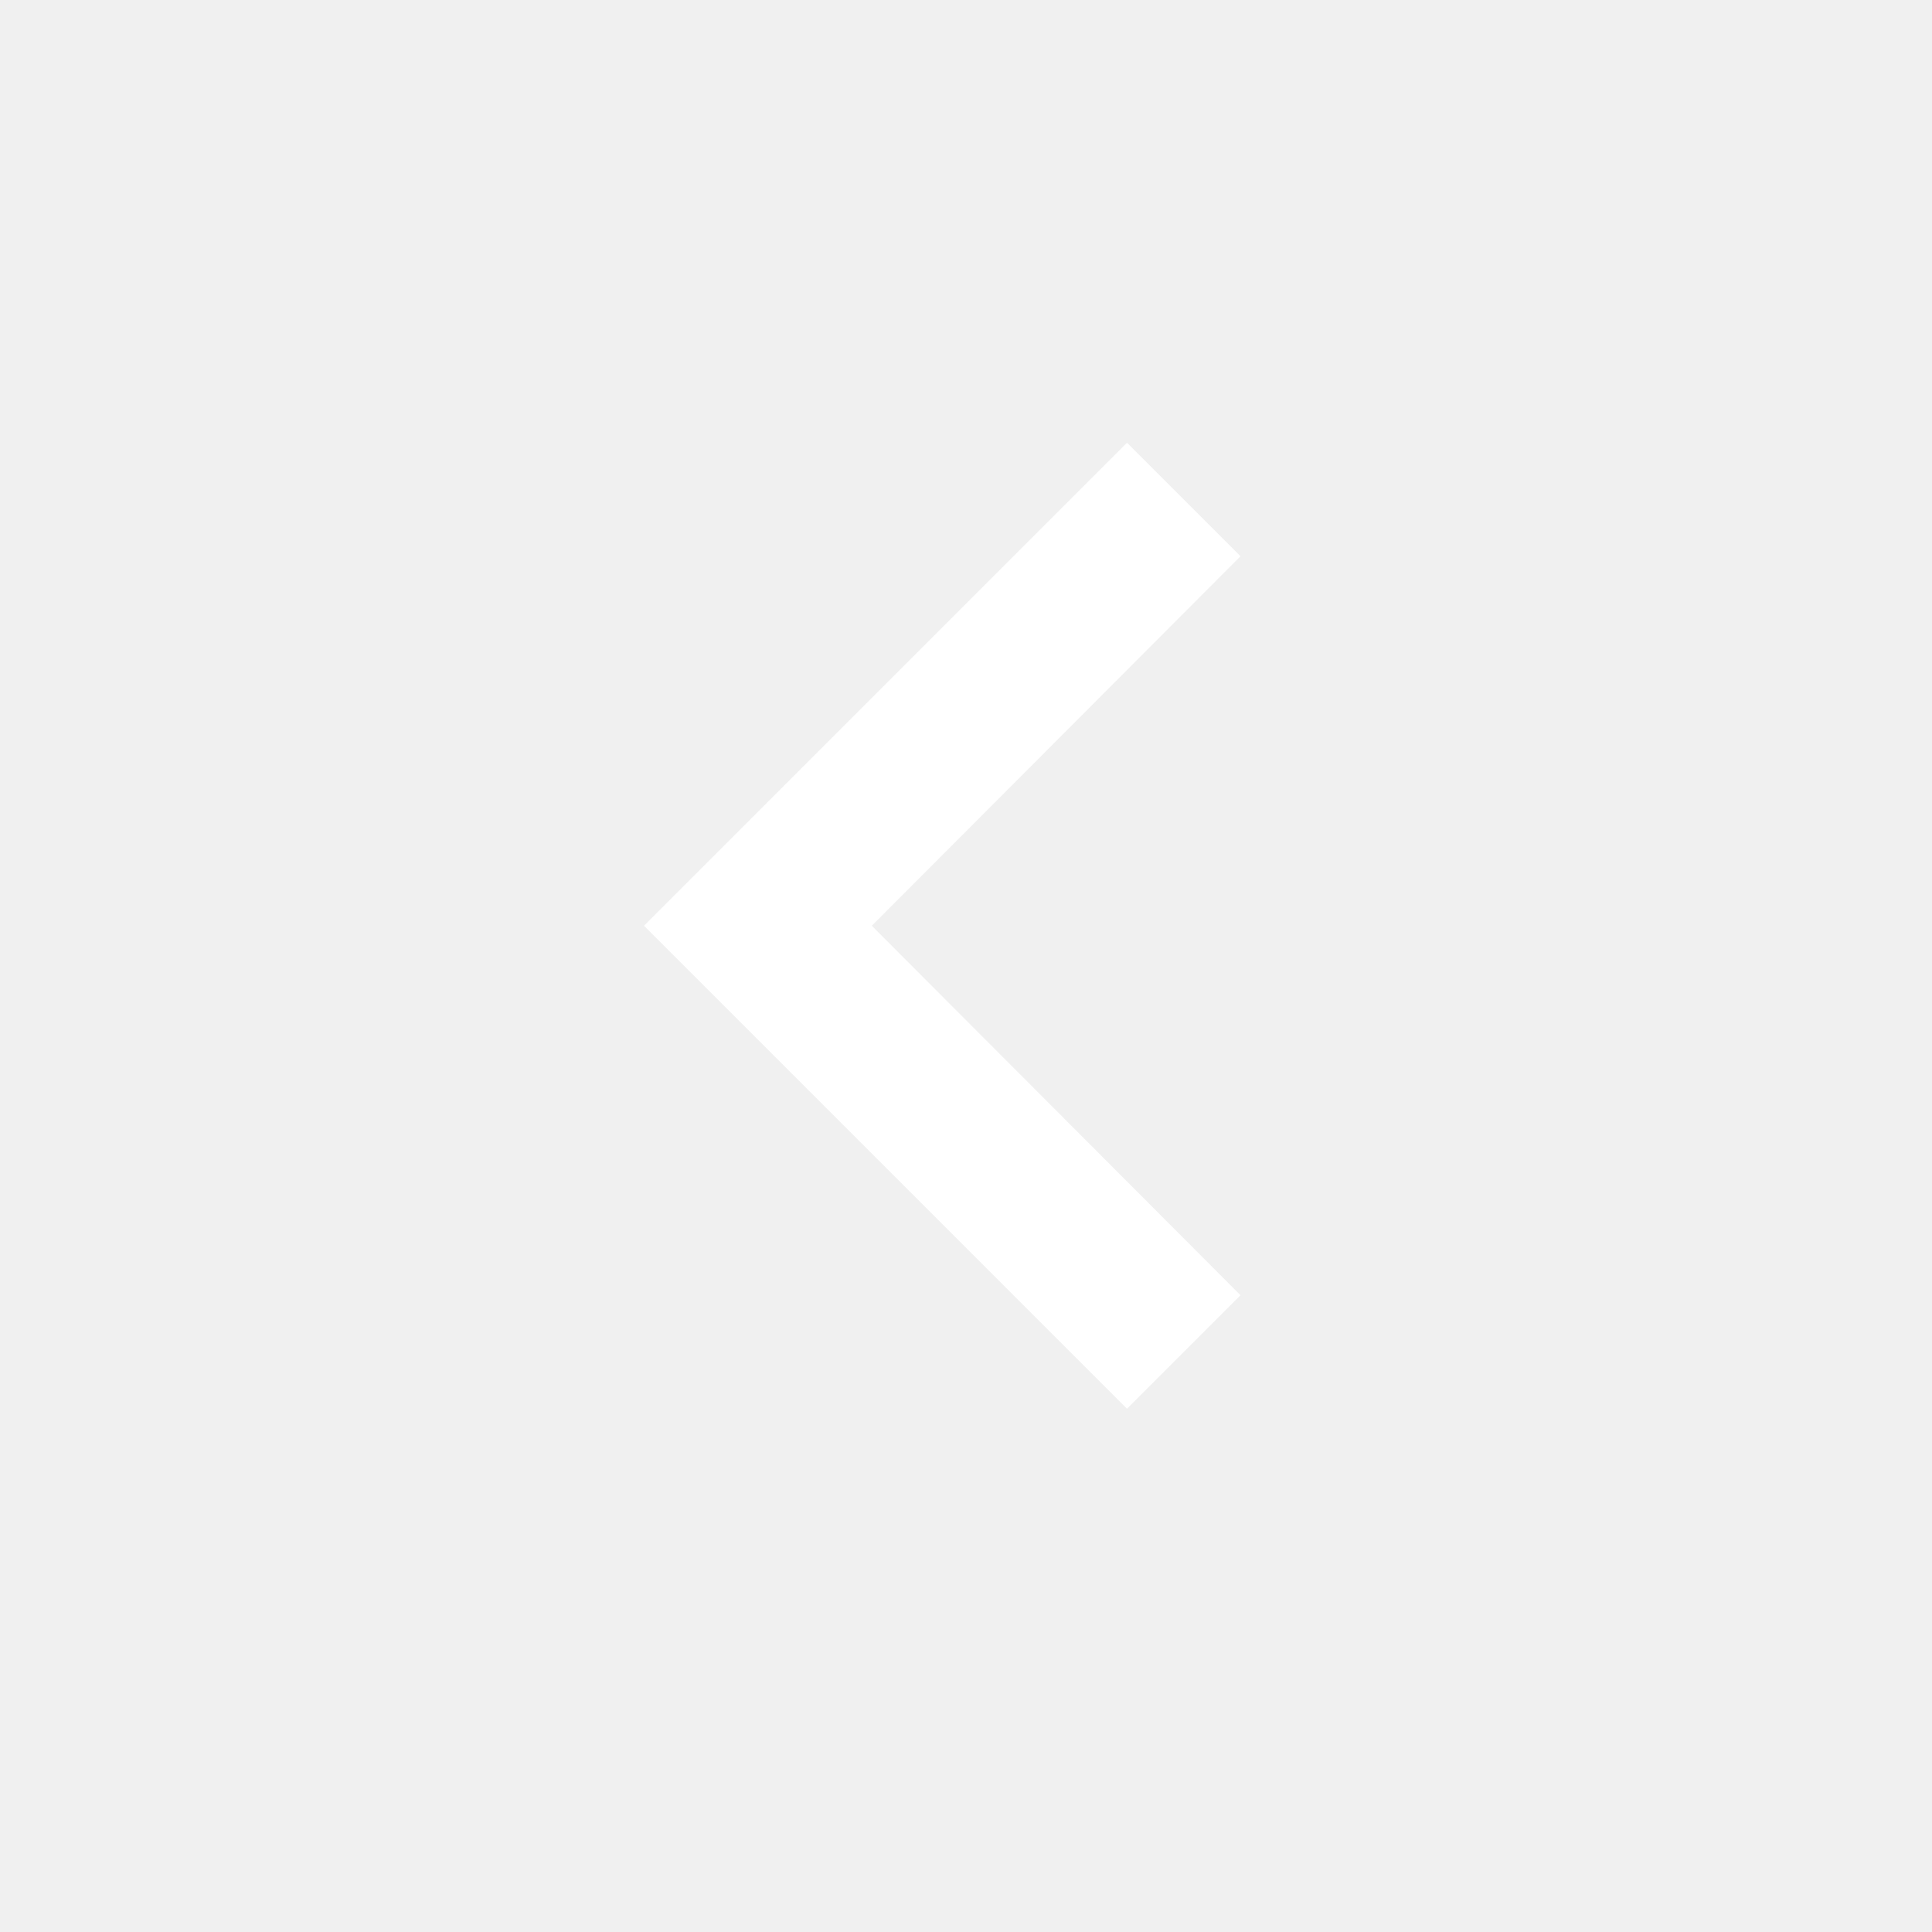
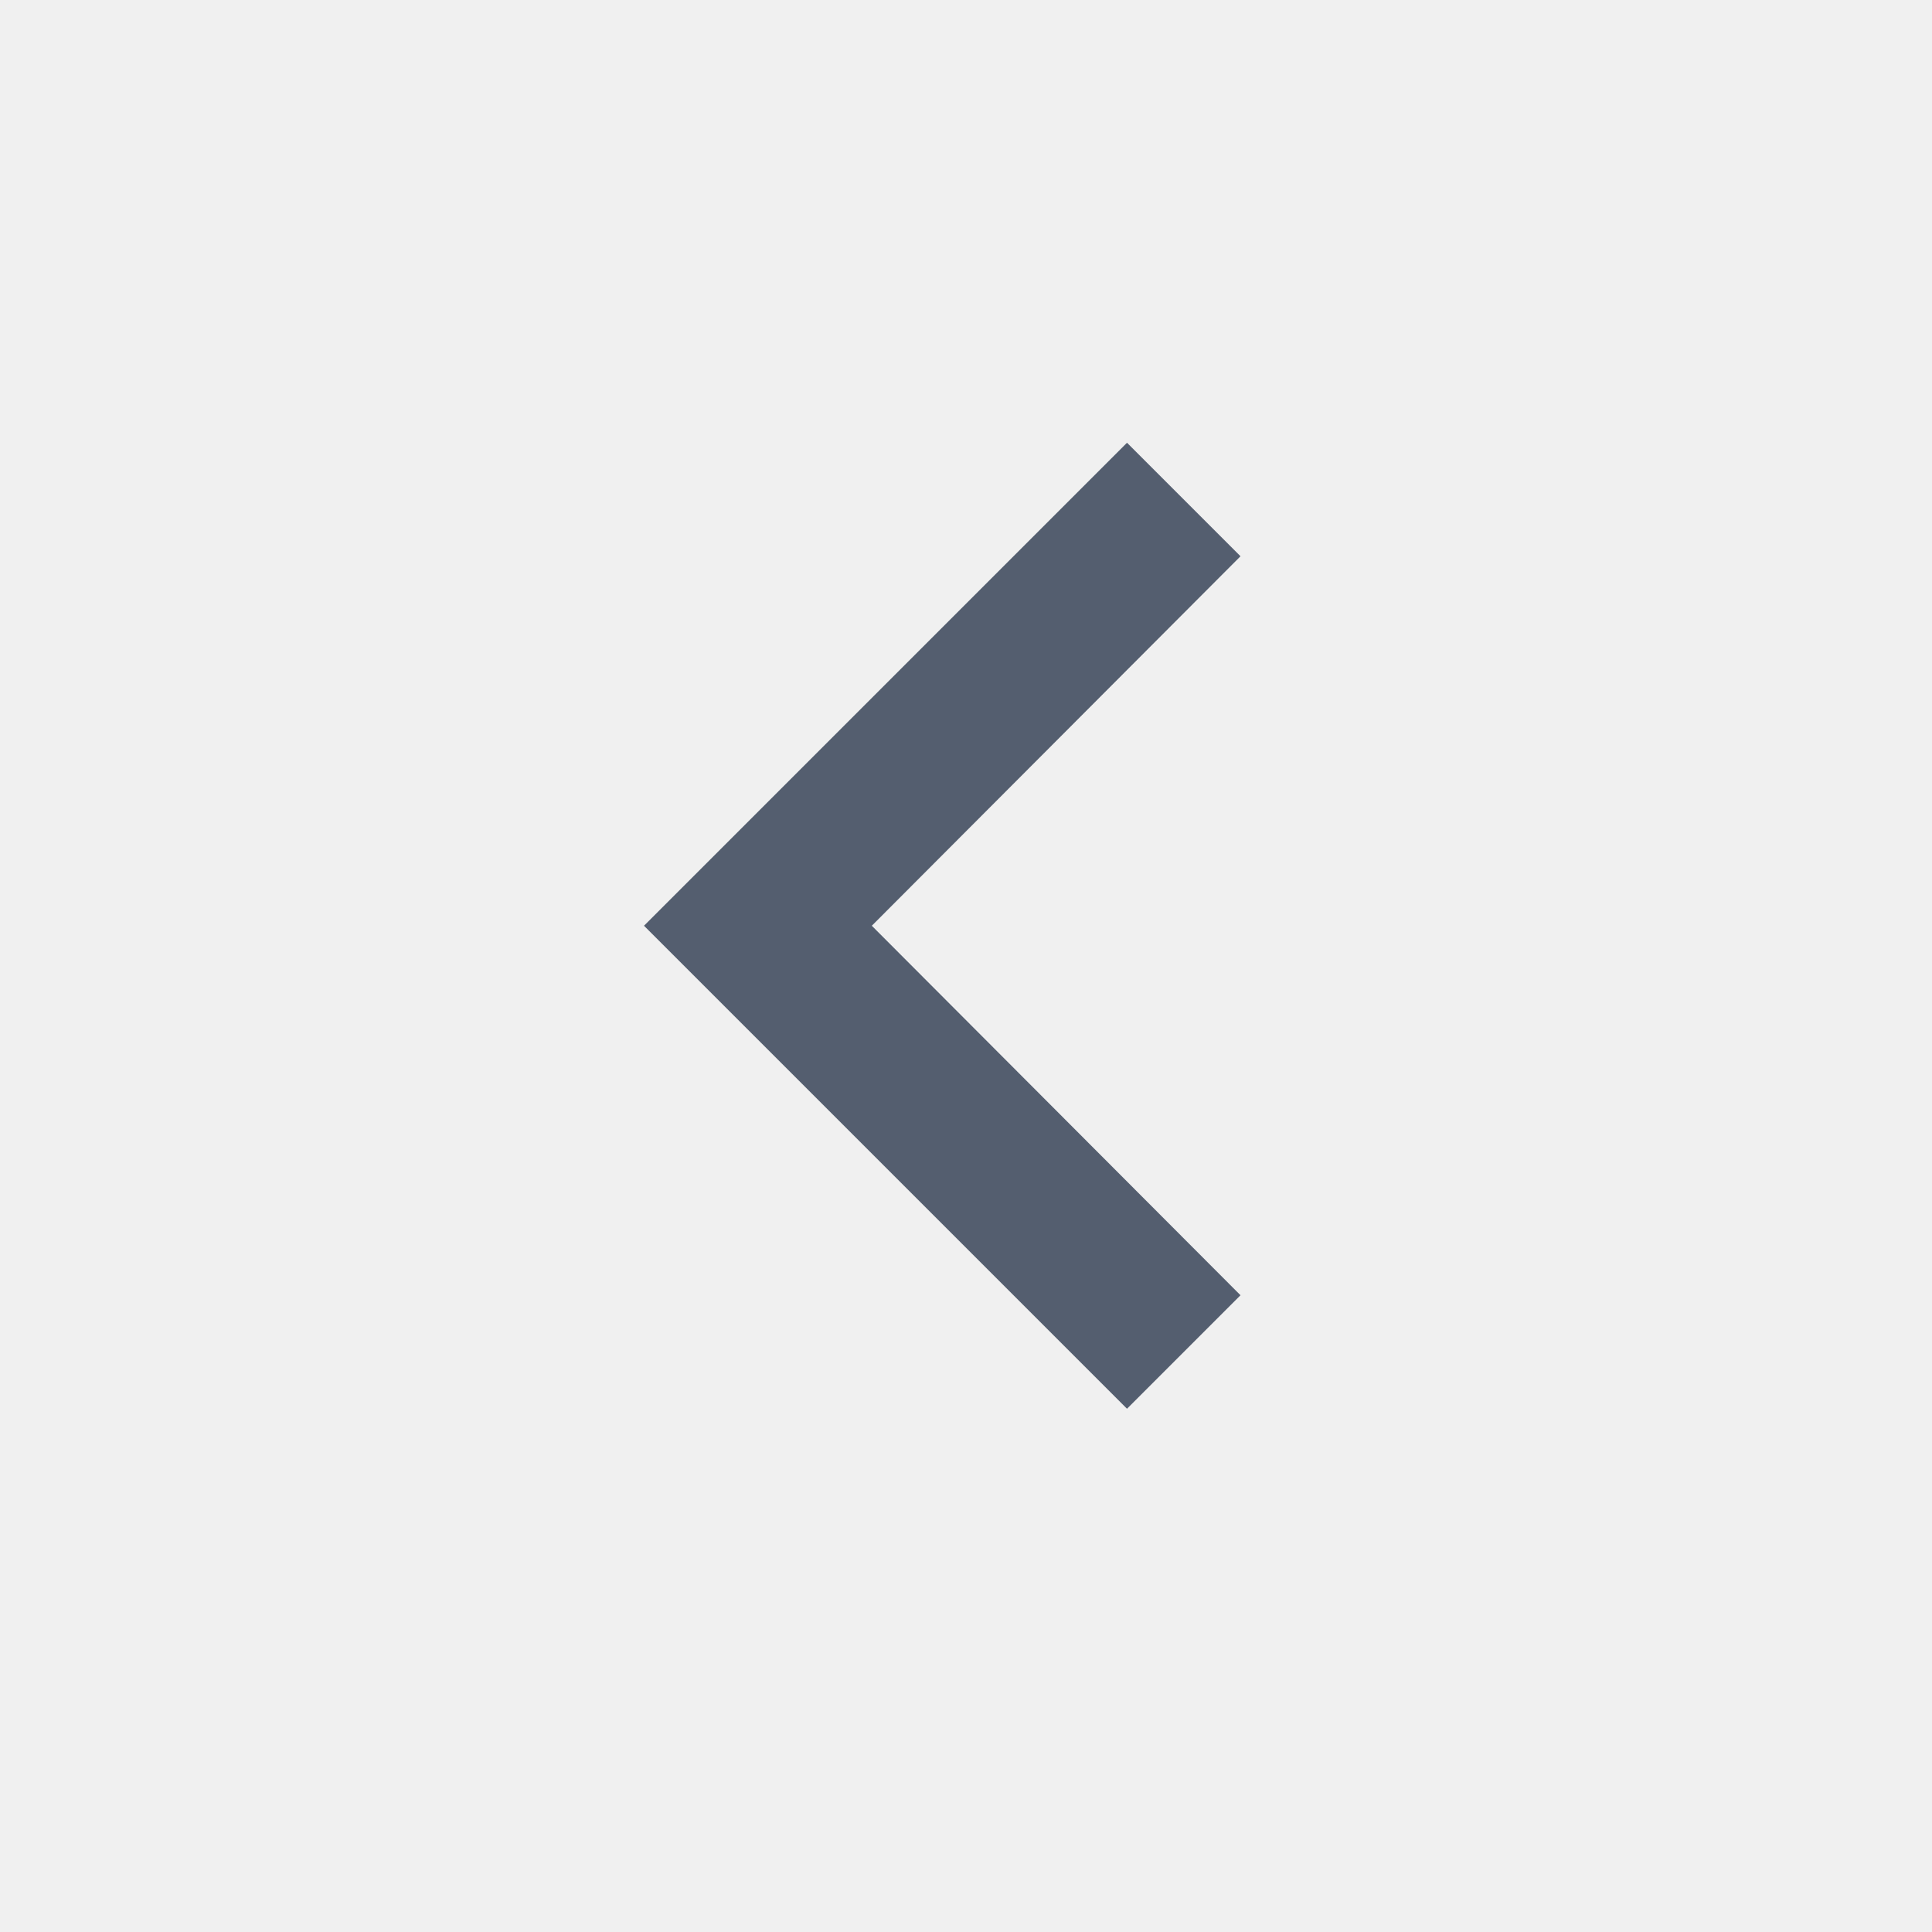
- <svg xmlns="http://www.w3.org/2000/svg" fill="#FFFFFF" height="24" viewBox="0 0 24 24" width="24">
+ <svg xmlns="http://www.w3.org/2000/svg" fill="#545e6f" height="24" viewBox="0 0 24 24" width="24">
  <path d="M15.41 16.09l-4.58-4.59 4.58-4.59L14 5.5l-6 6 6 6z" />
  <path d="M0-.5h24v24H0z" fill="none" />
</svg>
